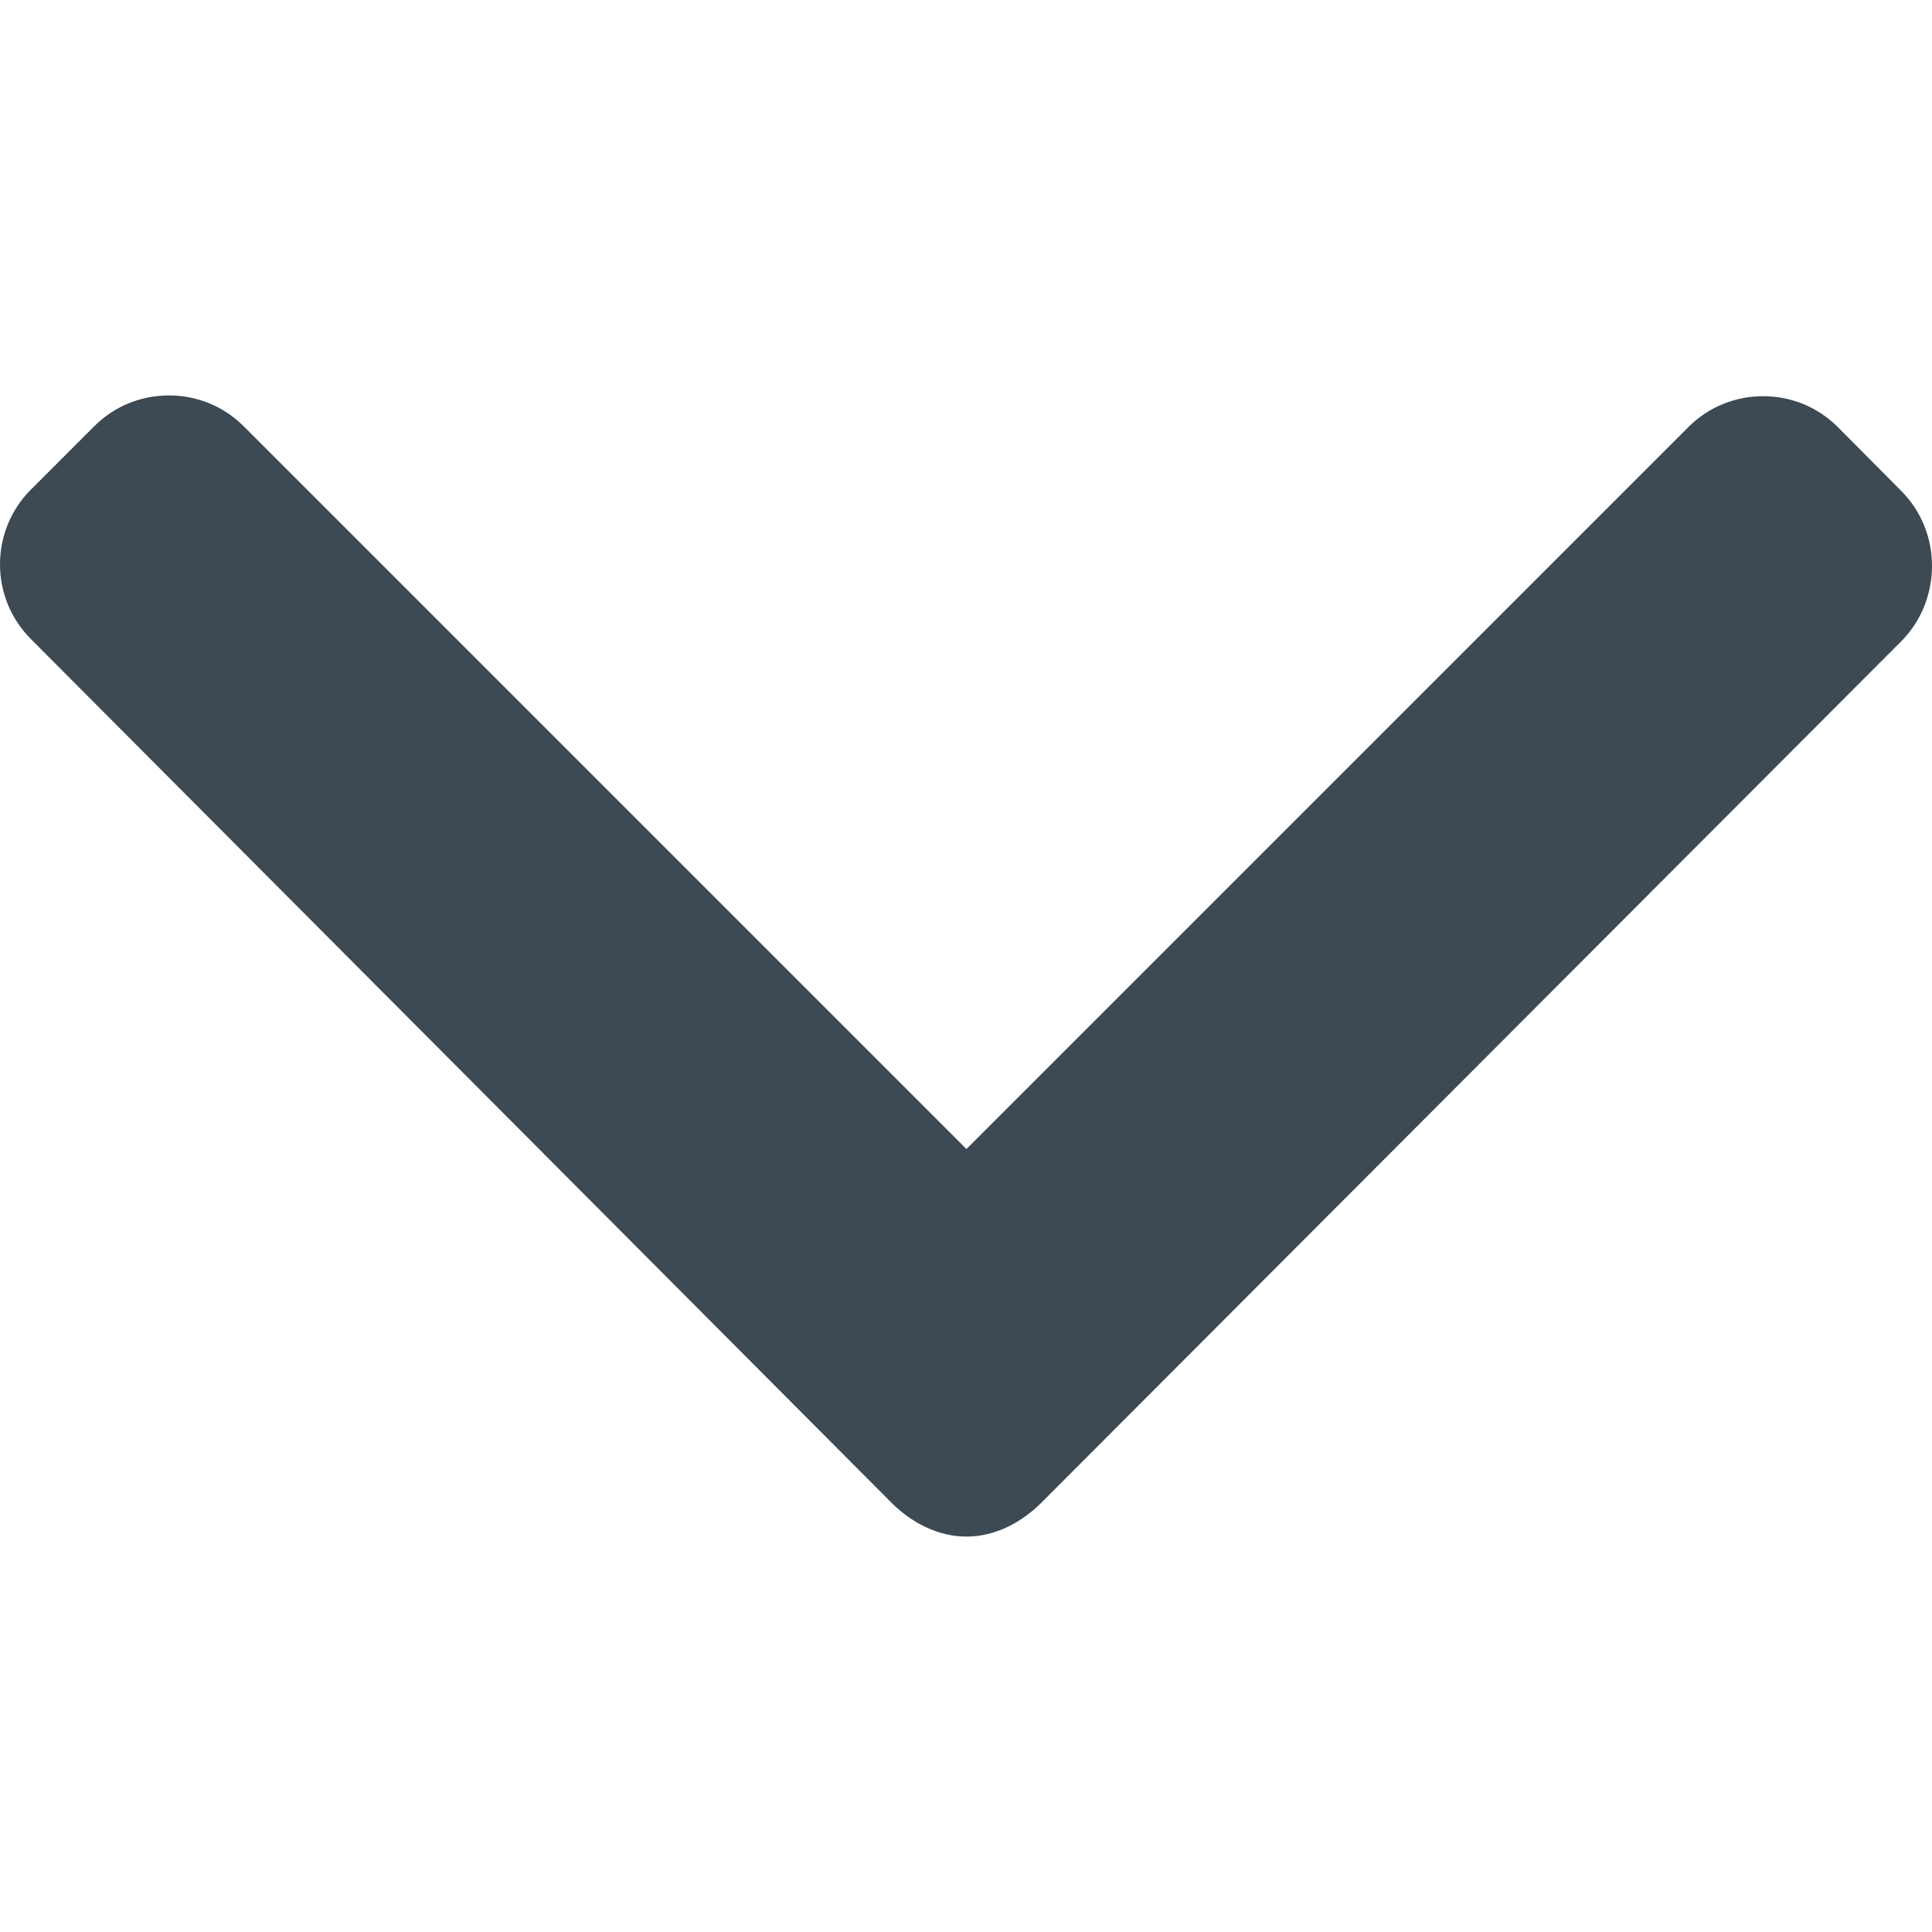
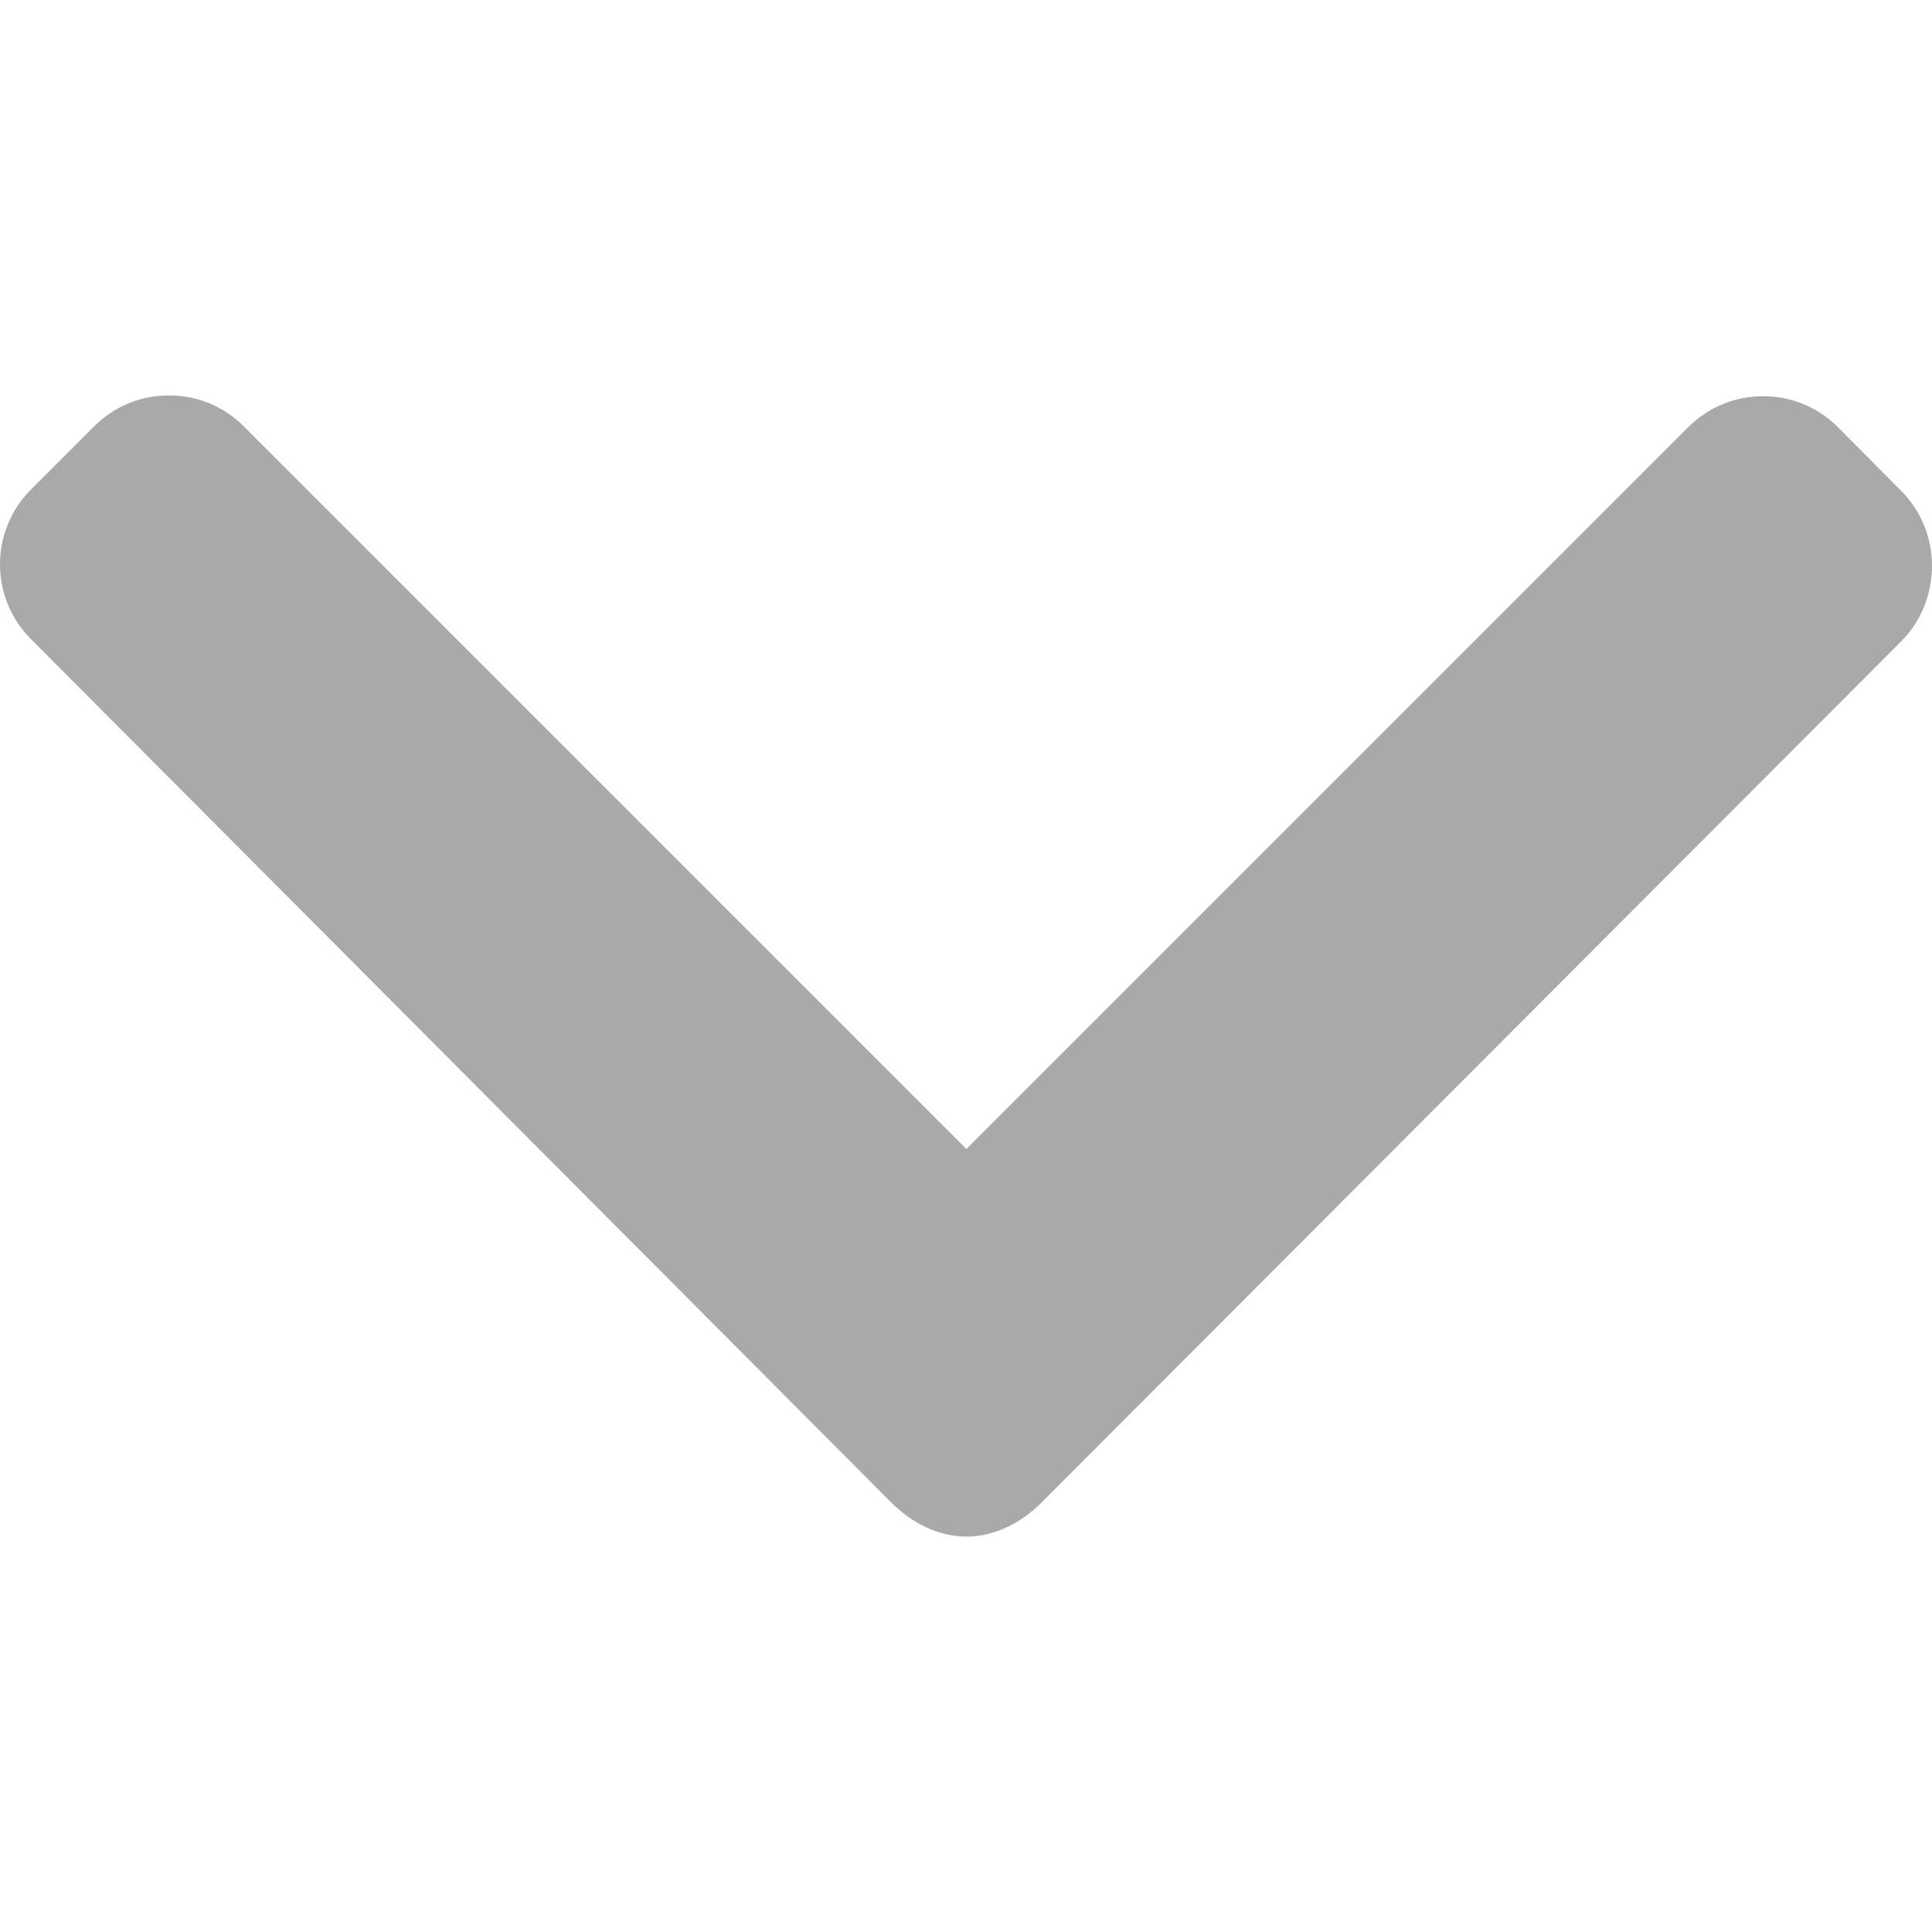
<svg xmlns="http://www.w3.org/2000/svg" fill="#3d4953" version="1.1" id="Layer_1" x="0px" y="0px" viewBox="0 0 491.996 491.996" style="enable-background:new 0 0 491.996 491.996;" xml:space="preserve">
  <g>
    <g>
-       <path d="M484.132,124.986l-16.116-16.228c-5.072-5.068-11.82-7.86-19.032-7.86c-7.208,0-13.964,2.792-19.036,7.86l-183.84,183.848    L62.056,108.554c-5.064-5.068-11.82-7.856-19.028-7.856s-13.968,2.788-19.036,7.856l-16.12,16.128    c-10.496,10.488-10.496,27.572,0,38.06l219.136,219.924c5.064,5.064,11.812,8.632,19.084,8.632h0.084    c7.212,0,13.96-3.572,19.024-8.632l218.932-219.328c5.072-5.064,7.856-12.016,7.864-19.224    C491.996,136.902,489.204,130.046,484.132,124.986z" />
+       <path fill="darkgray" d="M484.132,124.986l-16.116-16.228c-5.072-5.068-11.82-7.86-19.032-7.86c-7.208,0-13.964,2.792-19.036,7.86l-183.84,183.848    L62.056,108.554c-5.064-5.068-11.82-7.856-19.028-7.856s-13.968,2.788-19.036,7.856l-16.12,16.128    c-10.496,10.488-10.496,27.572,0,38.06l219.136,219.924c5.064,5.064,11.812,8.632,19.084,8.632h0.084    c7.212,0,13.96-3.572,19.024-8.632l218.932-219.328c5.072-5.064,7.856-12.016,7.864-19.224    C491.996,136.902,489.204,130.046,484.132,124.986z" />
    </g>
  </g>
  <g>
</g>
  <g>
</g>
  <g>
</g>
  <g>
</g>
  <g>
</g>
  <g>
</g>
  <g>
</g>
  <g>
</g>
  <g>
</g>
  <g>
</g>
  <g>
</g>
  <g>
</g>
  <g>
</g>
  <g>
</g>
  <g>
</g>
</svg>
